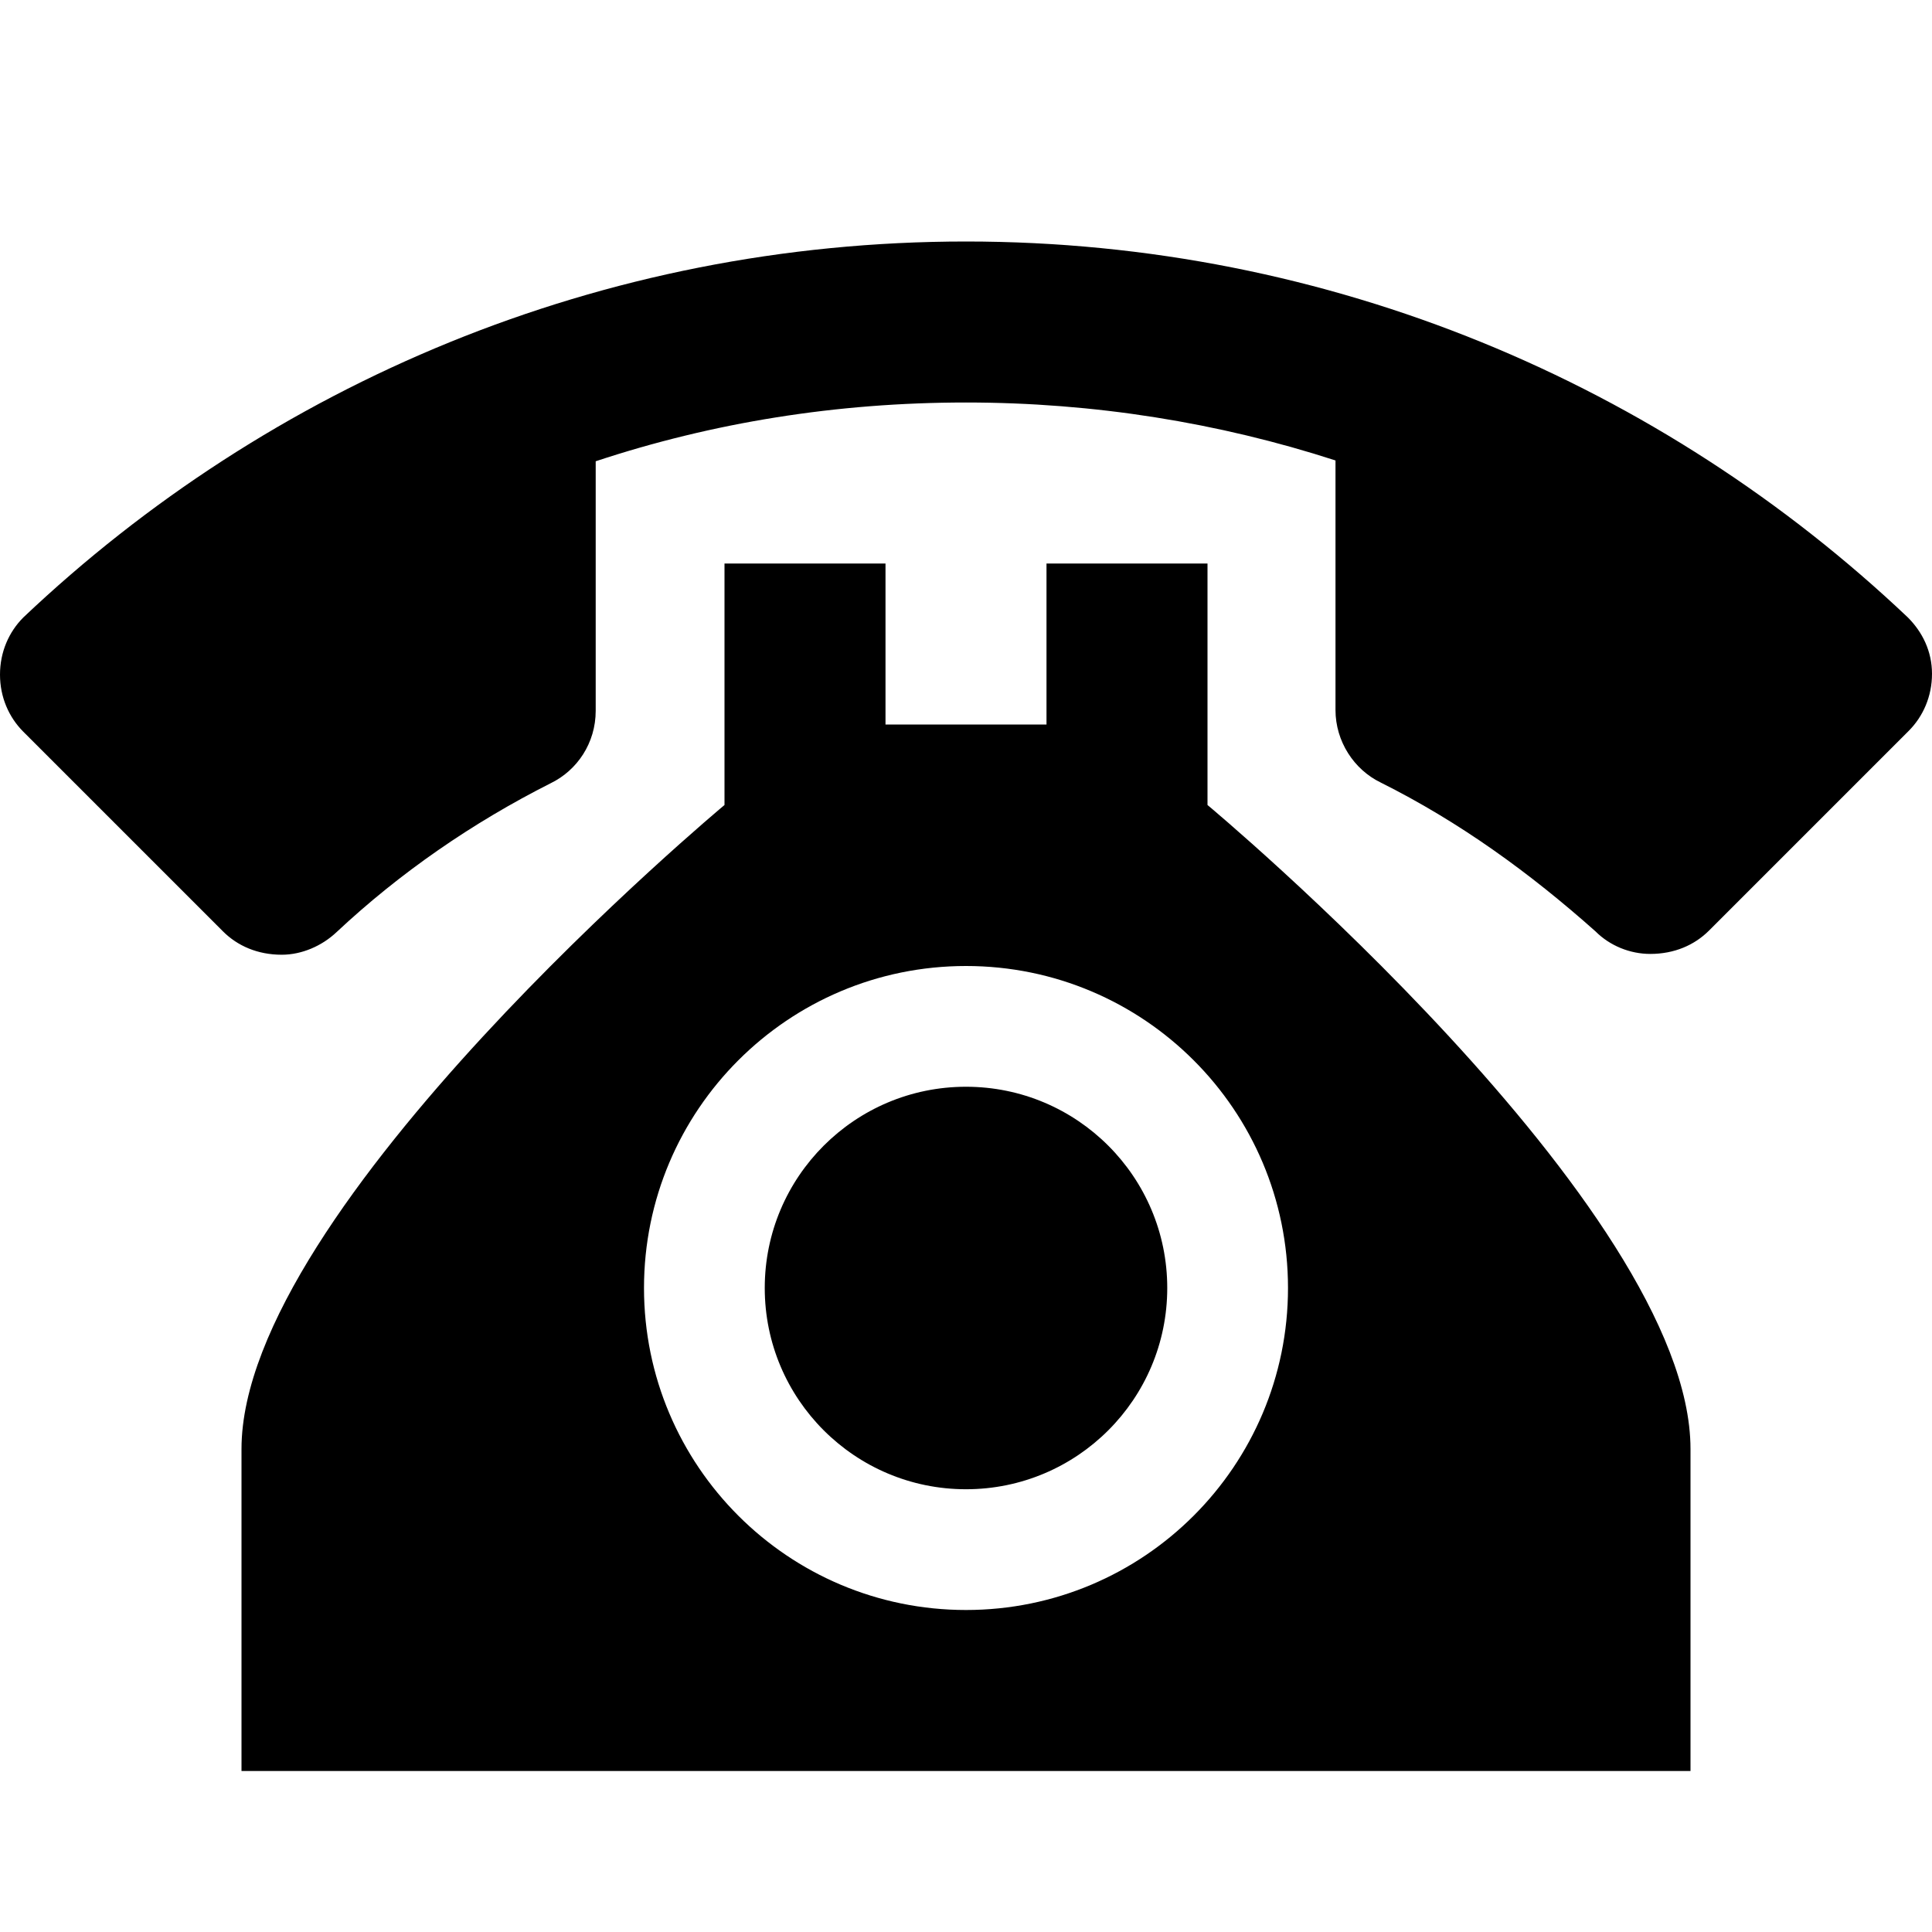
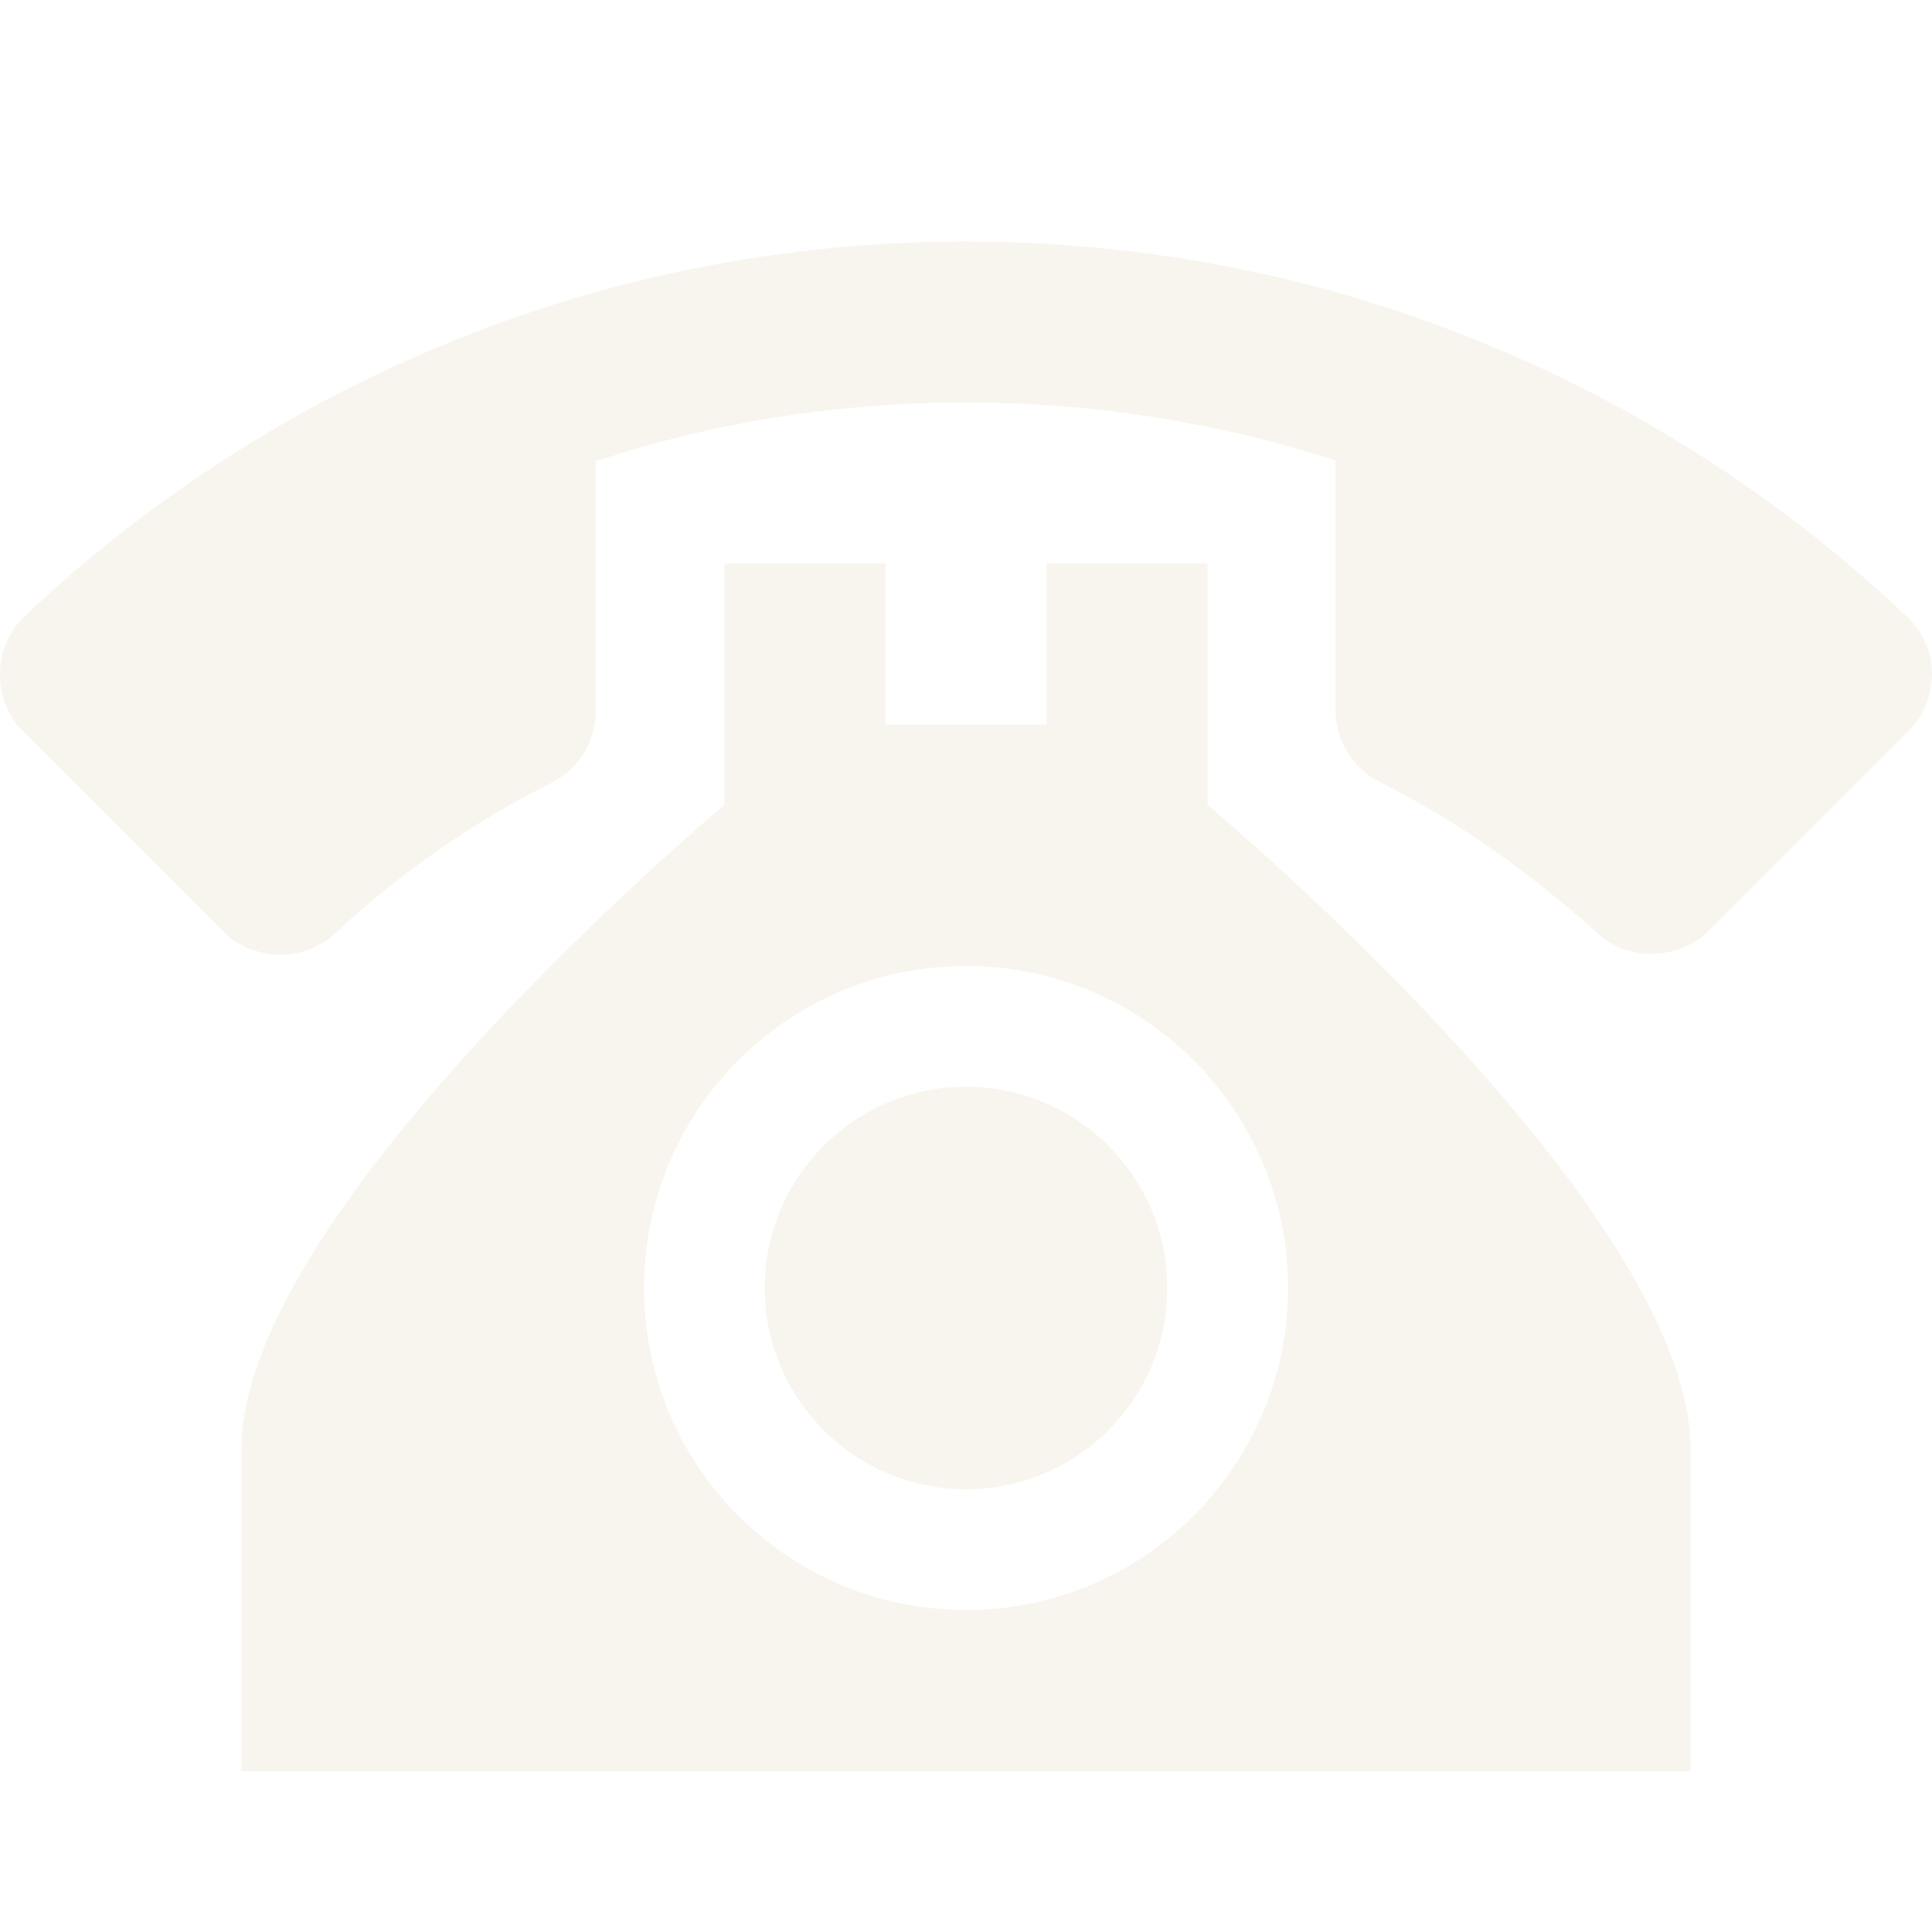
- <svg xmlns="http://www.w3.org/2000/svg" viewBox="0 0 24 24">
+ <svg xmlns="http://www.w3.org/2000/svg" viewBox="0 0 24 24" fill="#f8f5ee">
  <path d="M12,3C7.46,3 3.34,4.78 0.29,7.67C0.11,7.85 0,8.1 0,8.38C0,8.66 0.11,8.91 0.29,9.09L2.77,11.57C2.95,11.75 3.2,11.86 3.5,11.86C3.75,11.86 4,11.75 4.18,11.58C4.97,10.84 5.87,10.22 6.84,9.73C7.17,9.57 7.4,9.23 7.4,8.83V5.73C8.85,5.25 10.39,5 12,5C13.59,5 15.14,5.25 16.59,5.72V8.82C16.59,9.21 16.82,9.56 17.15,9.72C18.13,10.21 19,10.84 19.82,11.57C20,11.75 20.25,11.85 20.5,11.85C20.8,11.85 21.05,11.74 21.23,11.56L23.71,9.08C23.89,8.9 24,8.65 24,8.37C24,8.09 23.88,7.85 23.7,7.67C20.65,4.78 16.53,3 12,3M9,7V10C9,10 3,15 3,18V22H21V18C21,15 15,10 15,10V7H13V9H11V7H9M12,12A4,4 0 0,1 16,16A4,4 0 0,1 12,20A4,4 0 0,1 8,16A4,4 0 0,1 12,12M12,13.5A2.5,2.5 0 0,0 9.5,16A2.5,2.5 0 0,0 12,18.5A2.5,2.5 0 0,0 14.5,16A2.5,2.5 0 0,0 12,13.5Z" />
</svg>
